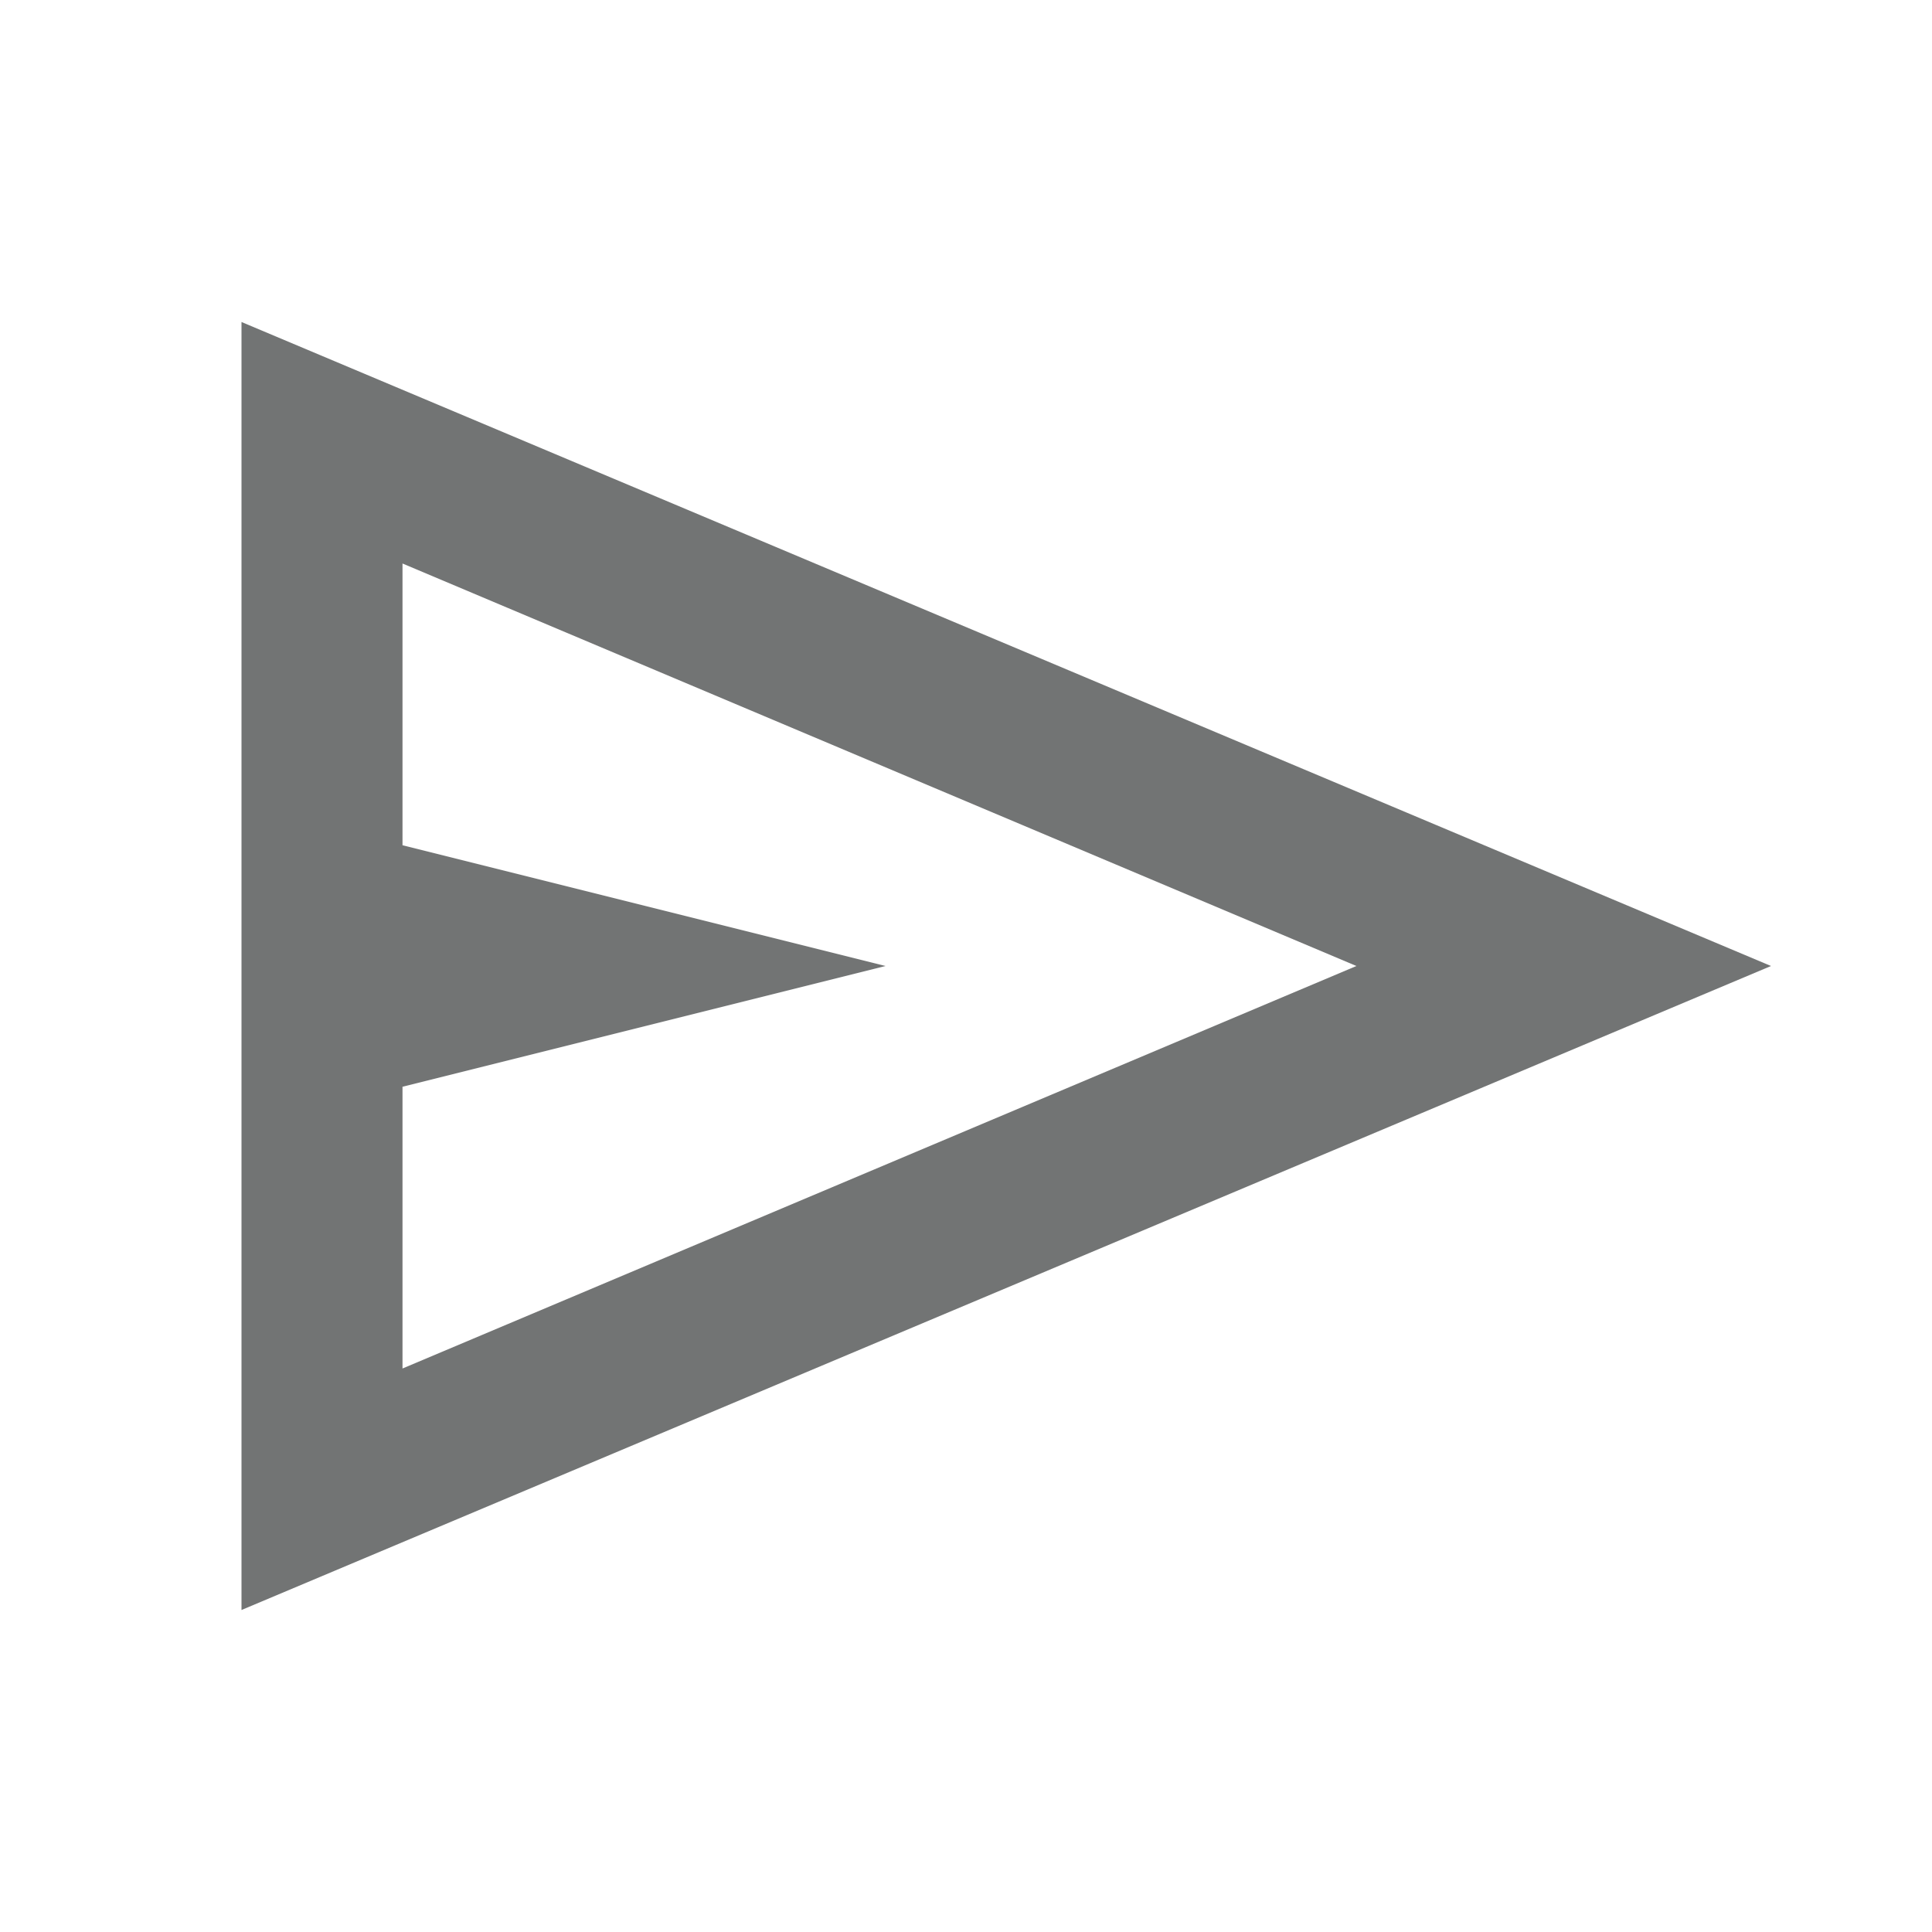
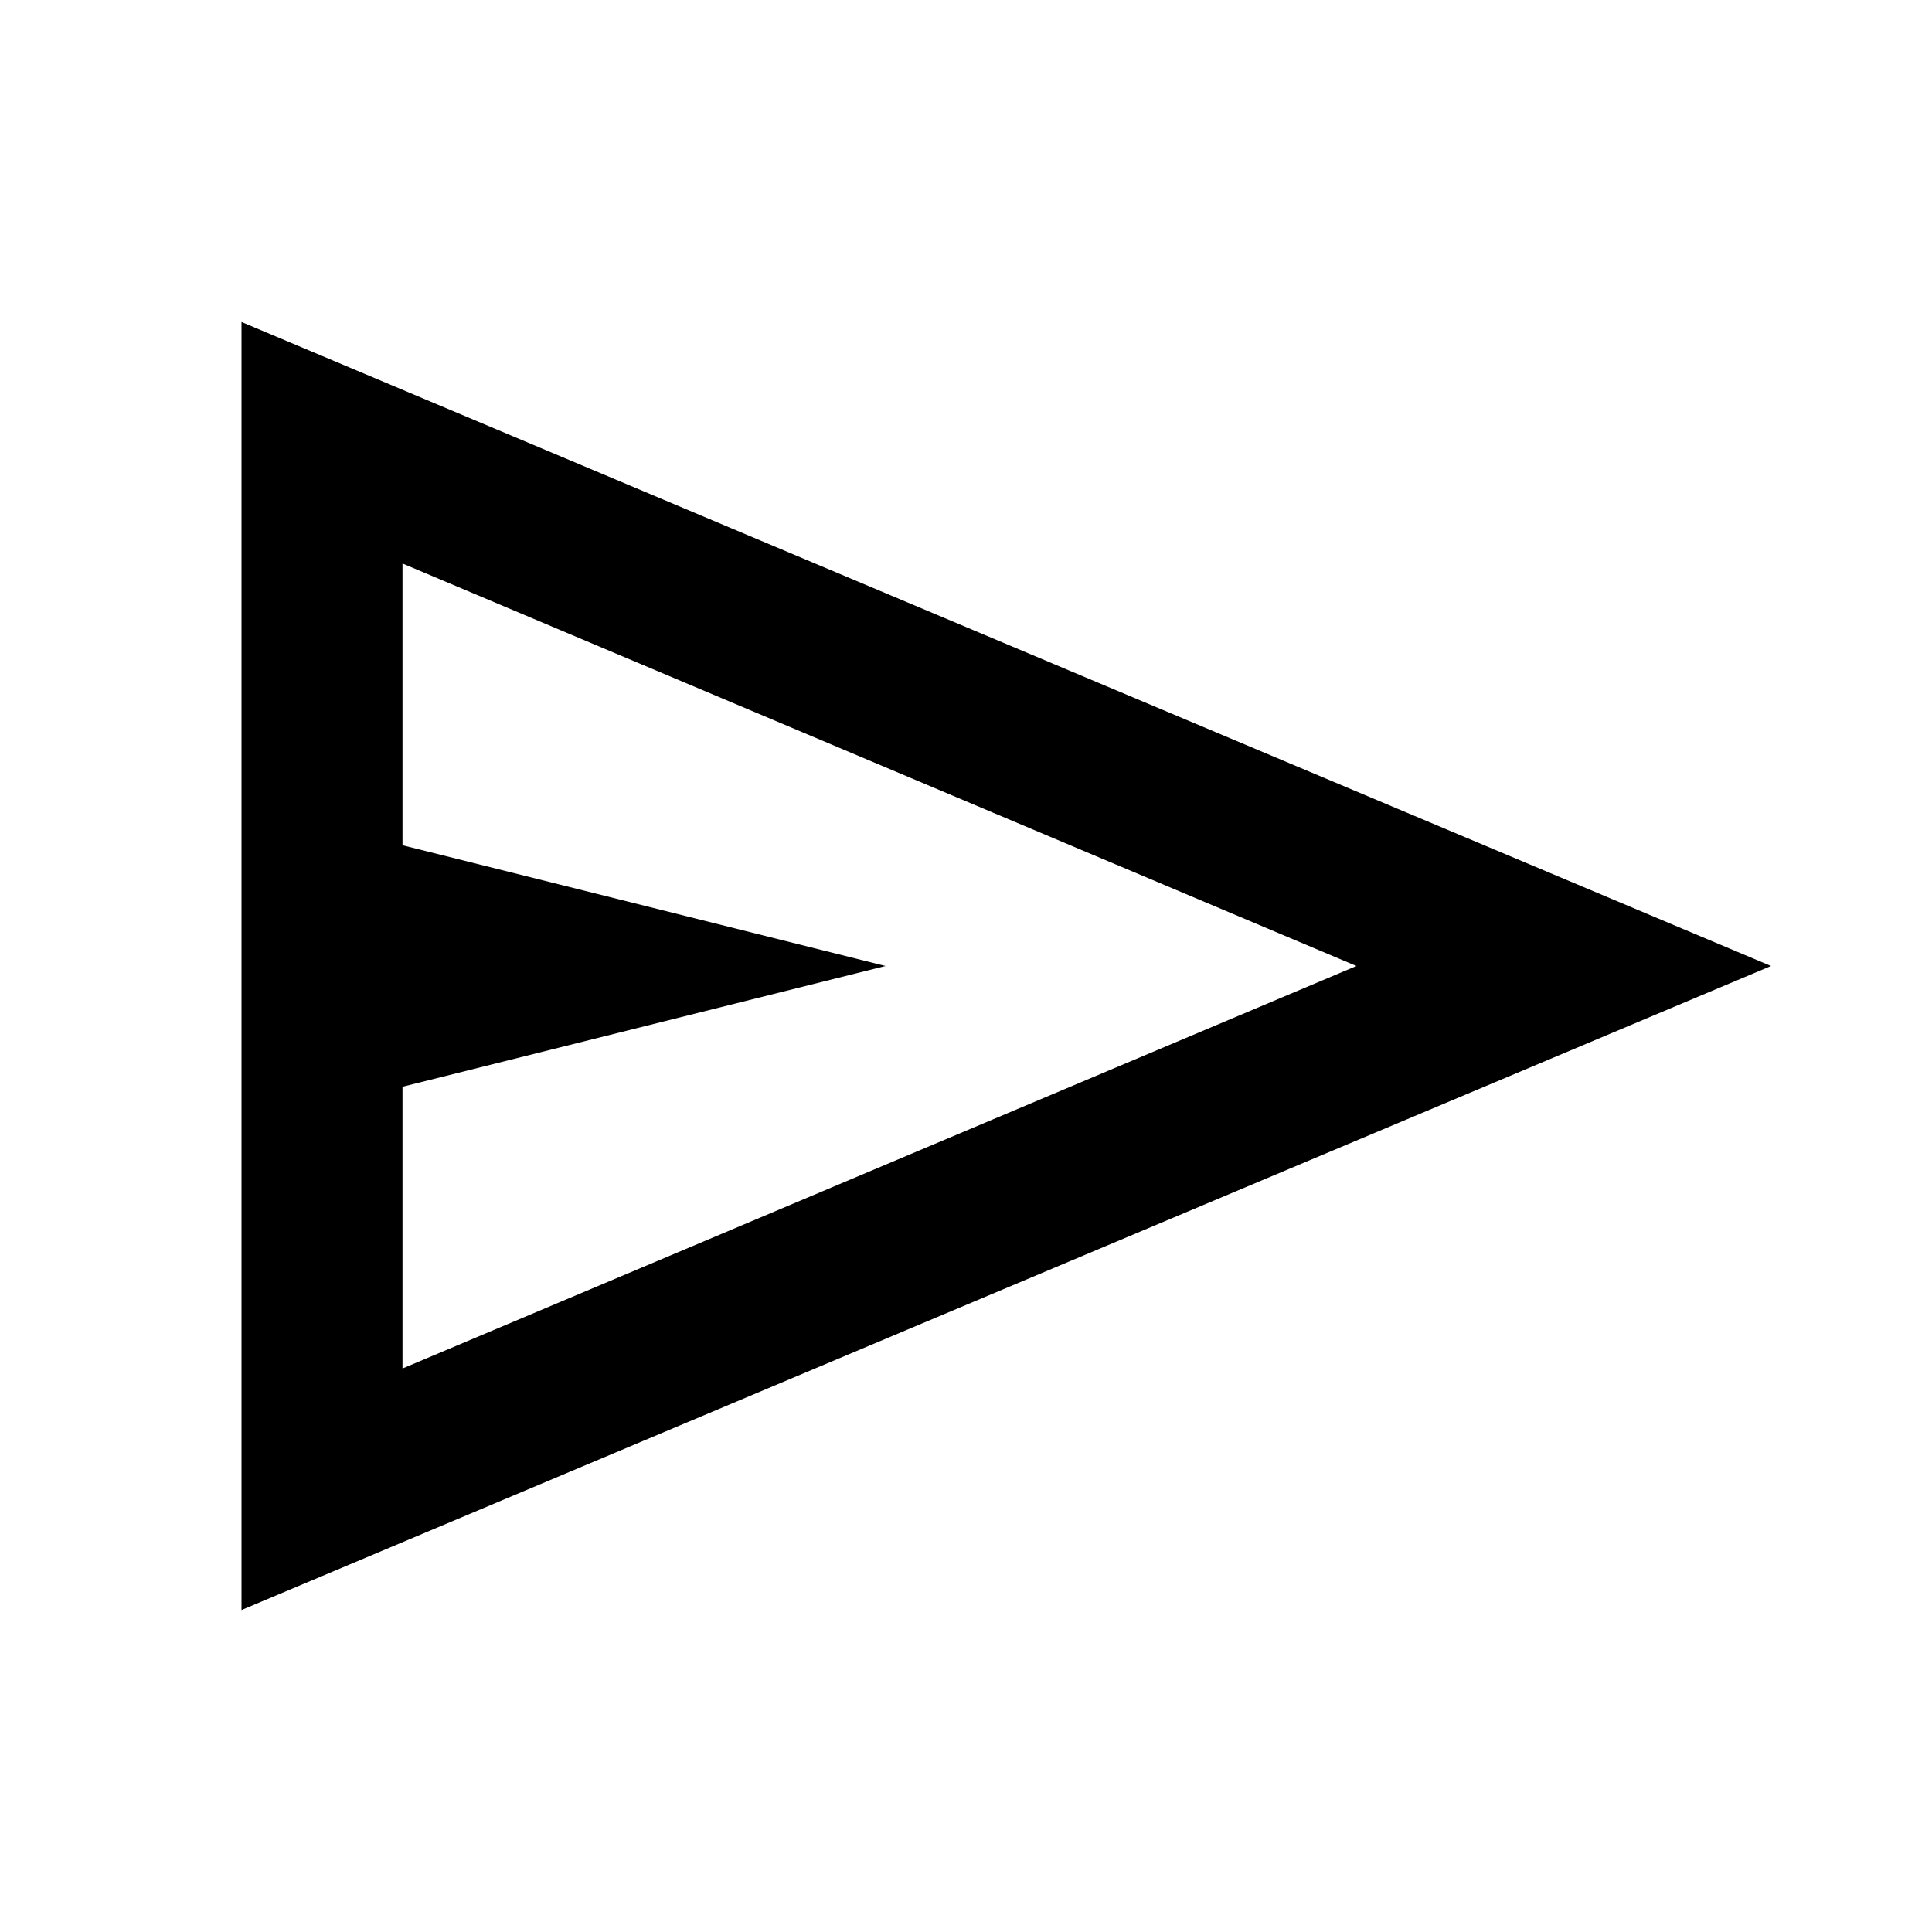
- <svg xmlns="http://www.w3.org/2000/svg" fill="#727474" height="24" viewBox="0 -960 960 960" width="24">
+ <svg xmlns="http://www.w3.org/2000/svg" height="24" viewBox="0 -960 960 960" width="24">
  <path d="M120-160v-640l760 320-760 320Zm80-120 474-200-474-200v140l240 60-240 60v140Zm0 0v-400 400Z" />
</svg>
